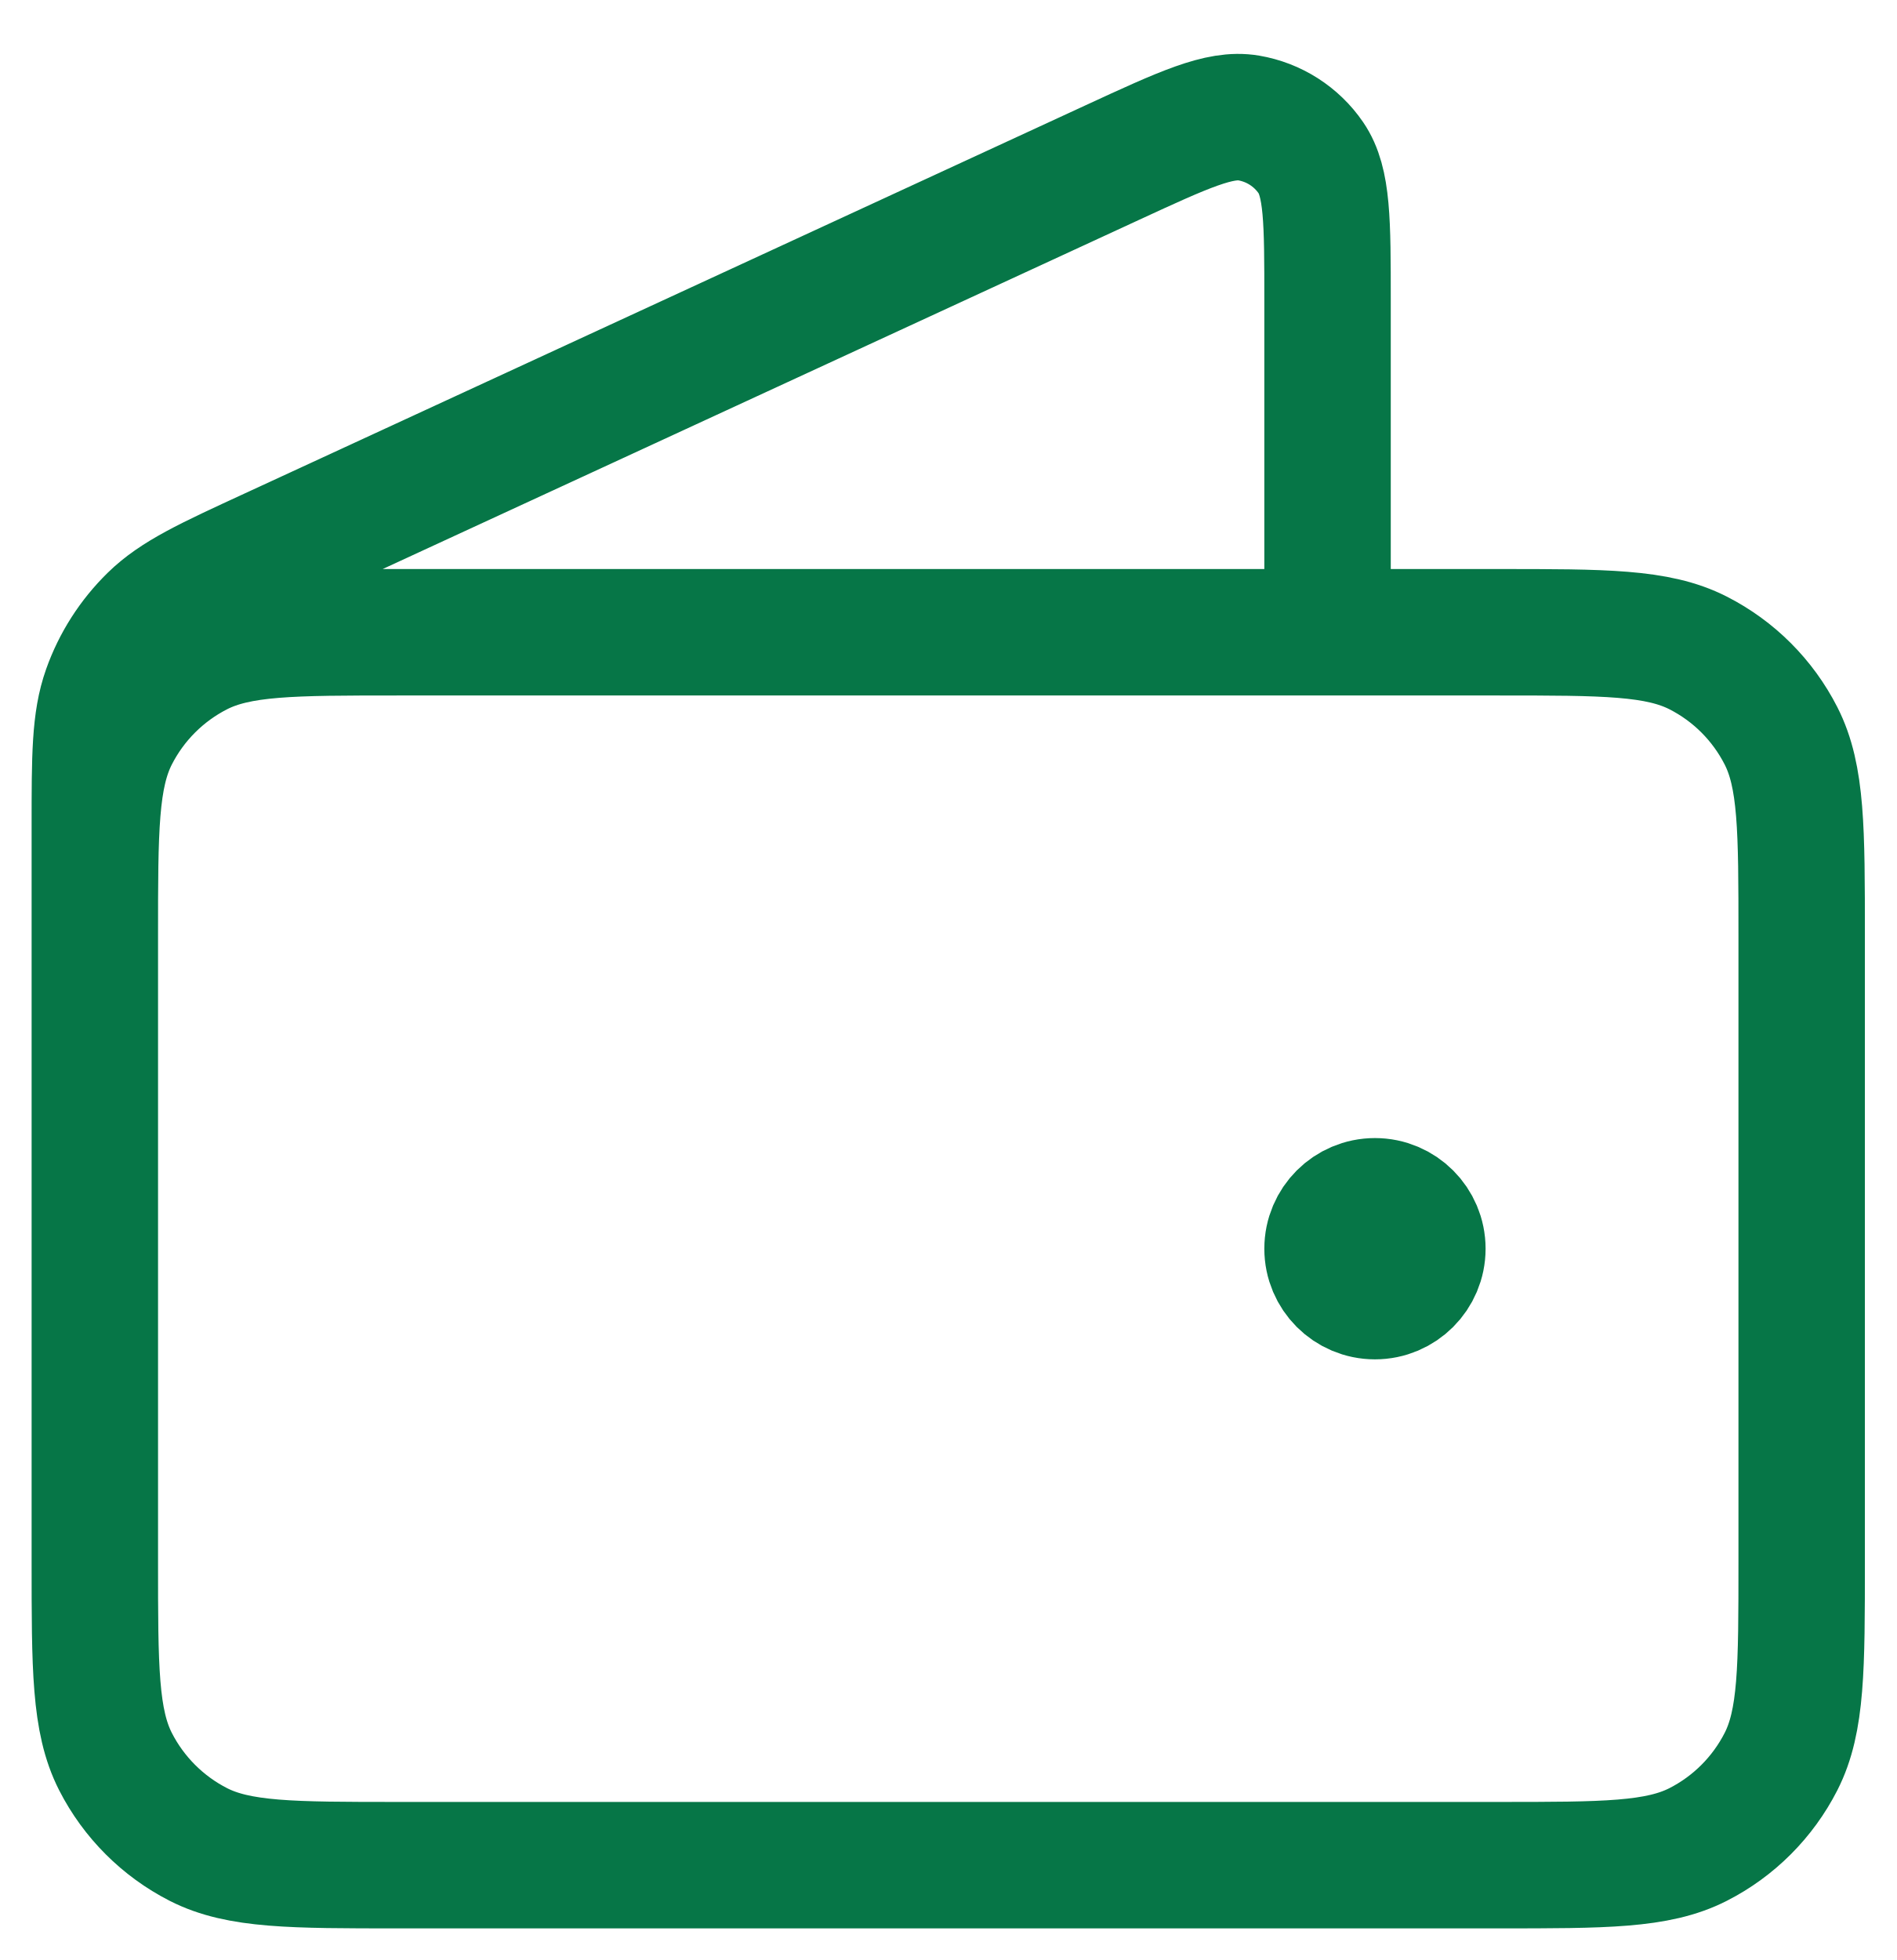
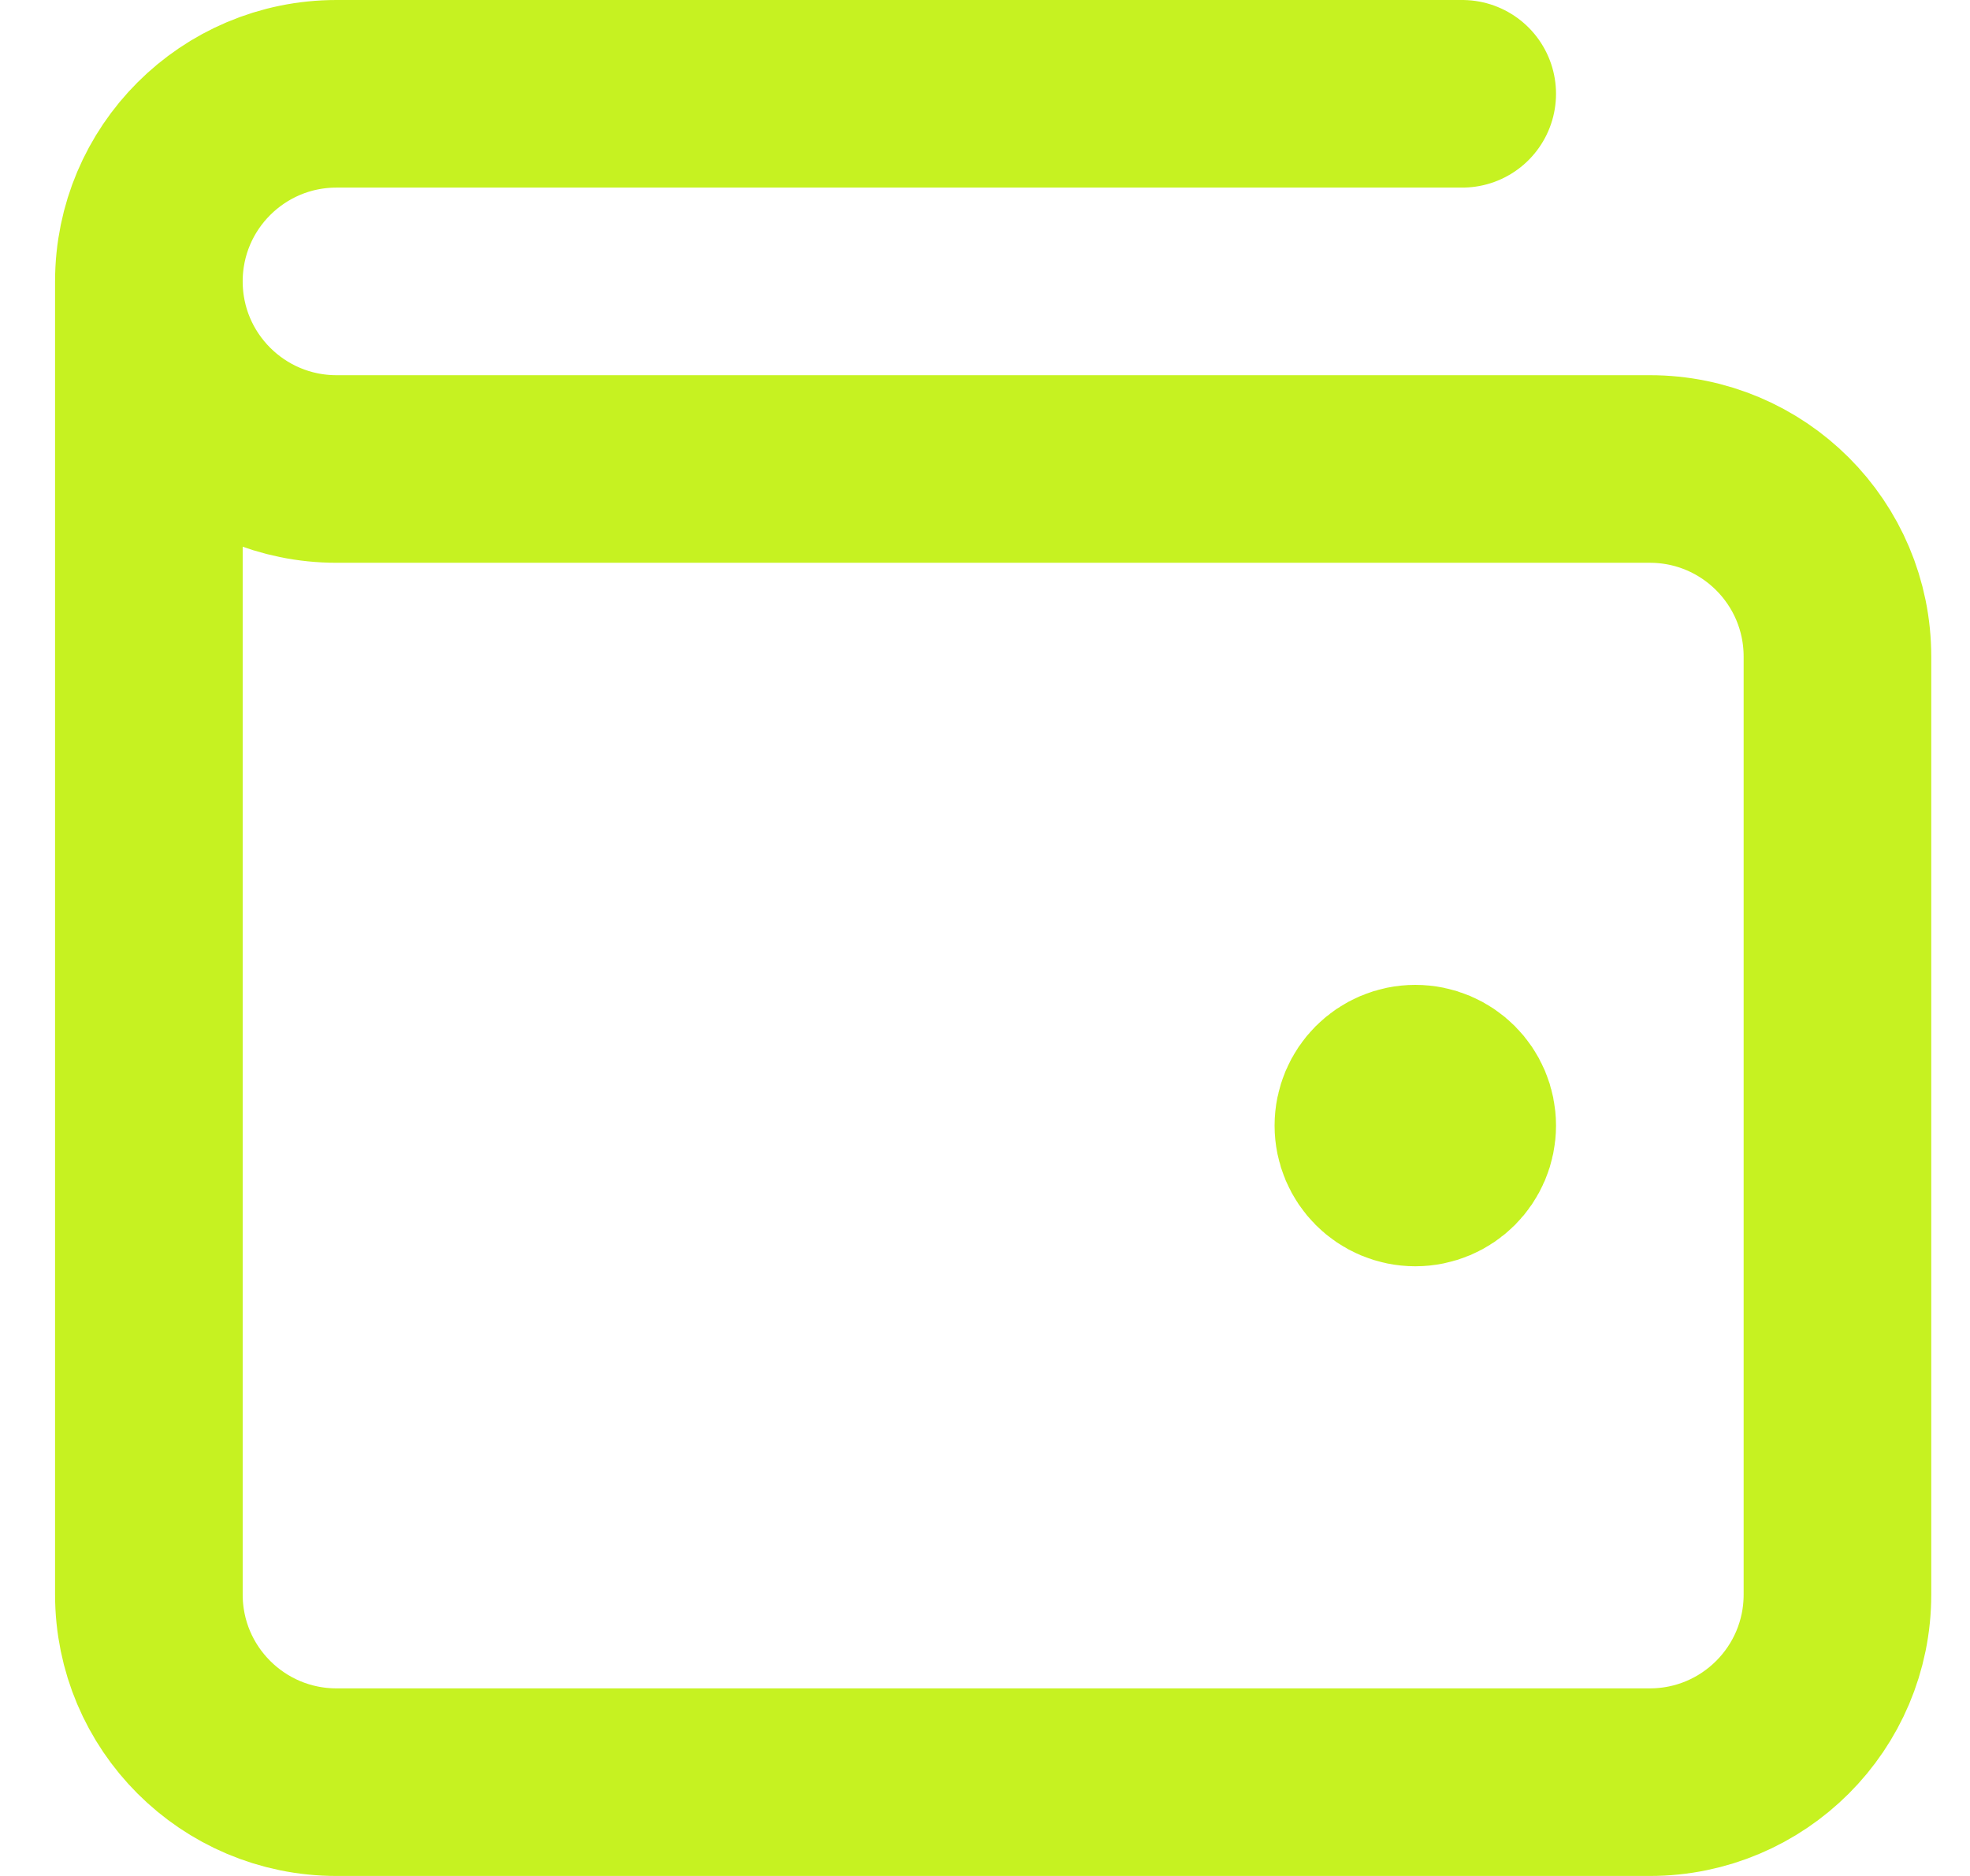
- <svg xmlns="http://www.w3.org/2000/svg" width="30" height="31" viewBox="0 0 30 31" fill="none">
-   <path d="M21 10V4.751C21 3.503 21 2.88 20.737 2.496C20.508 2.161 20.152 1.934 19.752 1.866C19.293 1.788 18.727 2.049 17.594 2.572L4.289 8.713C3.278 9.179 2.773 9.412 2.403 9.774C2.076 10.094 1.826 10.484 1.673 10.915C1.5 11.402 1.5 11.959 1.5 13.071V20.5M21.75 19.75H21.765M1.5 14.8L1.5 24.7C1.5 26.38 1.5 27.22 1.827 27.862C2.115 28.426 2.574 28.885 3.138 29.173C3.78 29.5 4.62 29.5 6.3 29.5H23.7C25.38 29.5 26.22 29.5 26.862 29.173C27.427 28.885 27.885 28.426 28.173 27.862C28.5 27.22 28.5 26.38 28.5 24.7V14.8C28.5 13.12 28.5 12.28 28.173 11.638C27.885 11.073 27.427 10.615 26.862 10.327C26.22 10 25.38 10 23.7 10L6.3 10C4.62 10 3.78 10 3.138 10.327C2.574 10.615 2.115 11.073 1.827 11.638C1.5 12.28 1.5 13.12 1.5 14.8ZM22.5 19.75C22.5 20.164 22.164 20.5 21.75 20.5C21.336 20.5 21 20.164 21 19.75C21 19.336 21.336 19 21.75 19C22.164 19 22.5 19.336 22.5 19.75Z" stroke="#067647" stroke-width="2" stroke-linecap="round" stroke-linejoin="round" />
+ <svg xmlns="http://www.w3.org/2000/svg" width="21" height="20" viewBox="0 0 21 20" fill="none">
+   <path d="M15.087 12H15.097M1.587 3V17C1.587 18.105 2.483 19 3.587 19H17.587C18.692 19 19.587 18.105 19.587 17V7C19.587 5.895 18.692 5 17.587 5L3.587 5C2.483 5 1.587 4.105 1.587 3ZM1.587 3C1.587 1.895 2.483 1 3.587 1H15.587M15.587 12C15.587 12.276 15.364 12.5 15.087 12.5C14.811 12.5 14.587 12.276 14.587 12C14.587 11.724 14.811 11.5 15.087 11.5C15.364 11.5 15.587 11.724 15.587 12Z" stroke="#C6F221" stroke-width="2" stroke-linecap="round" stroke-linejoin="round" />
</svg>
